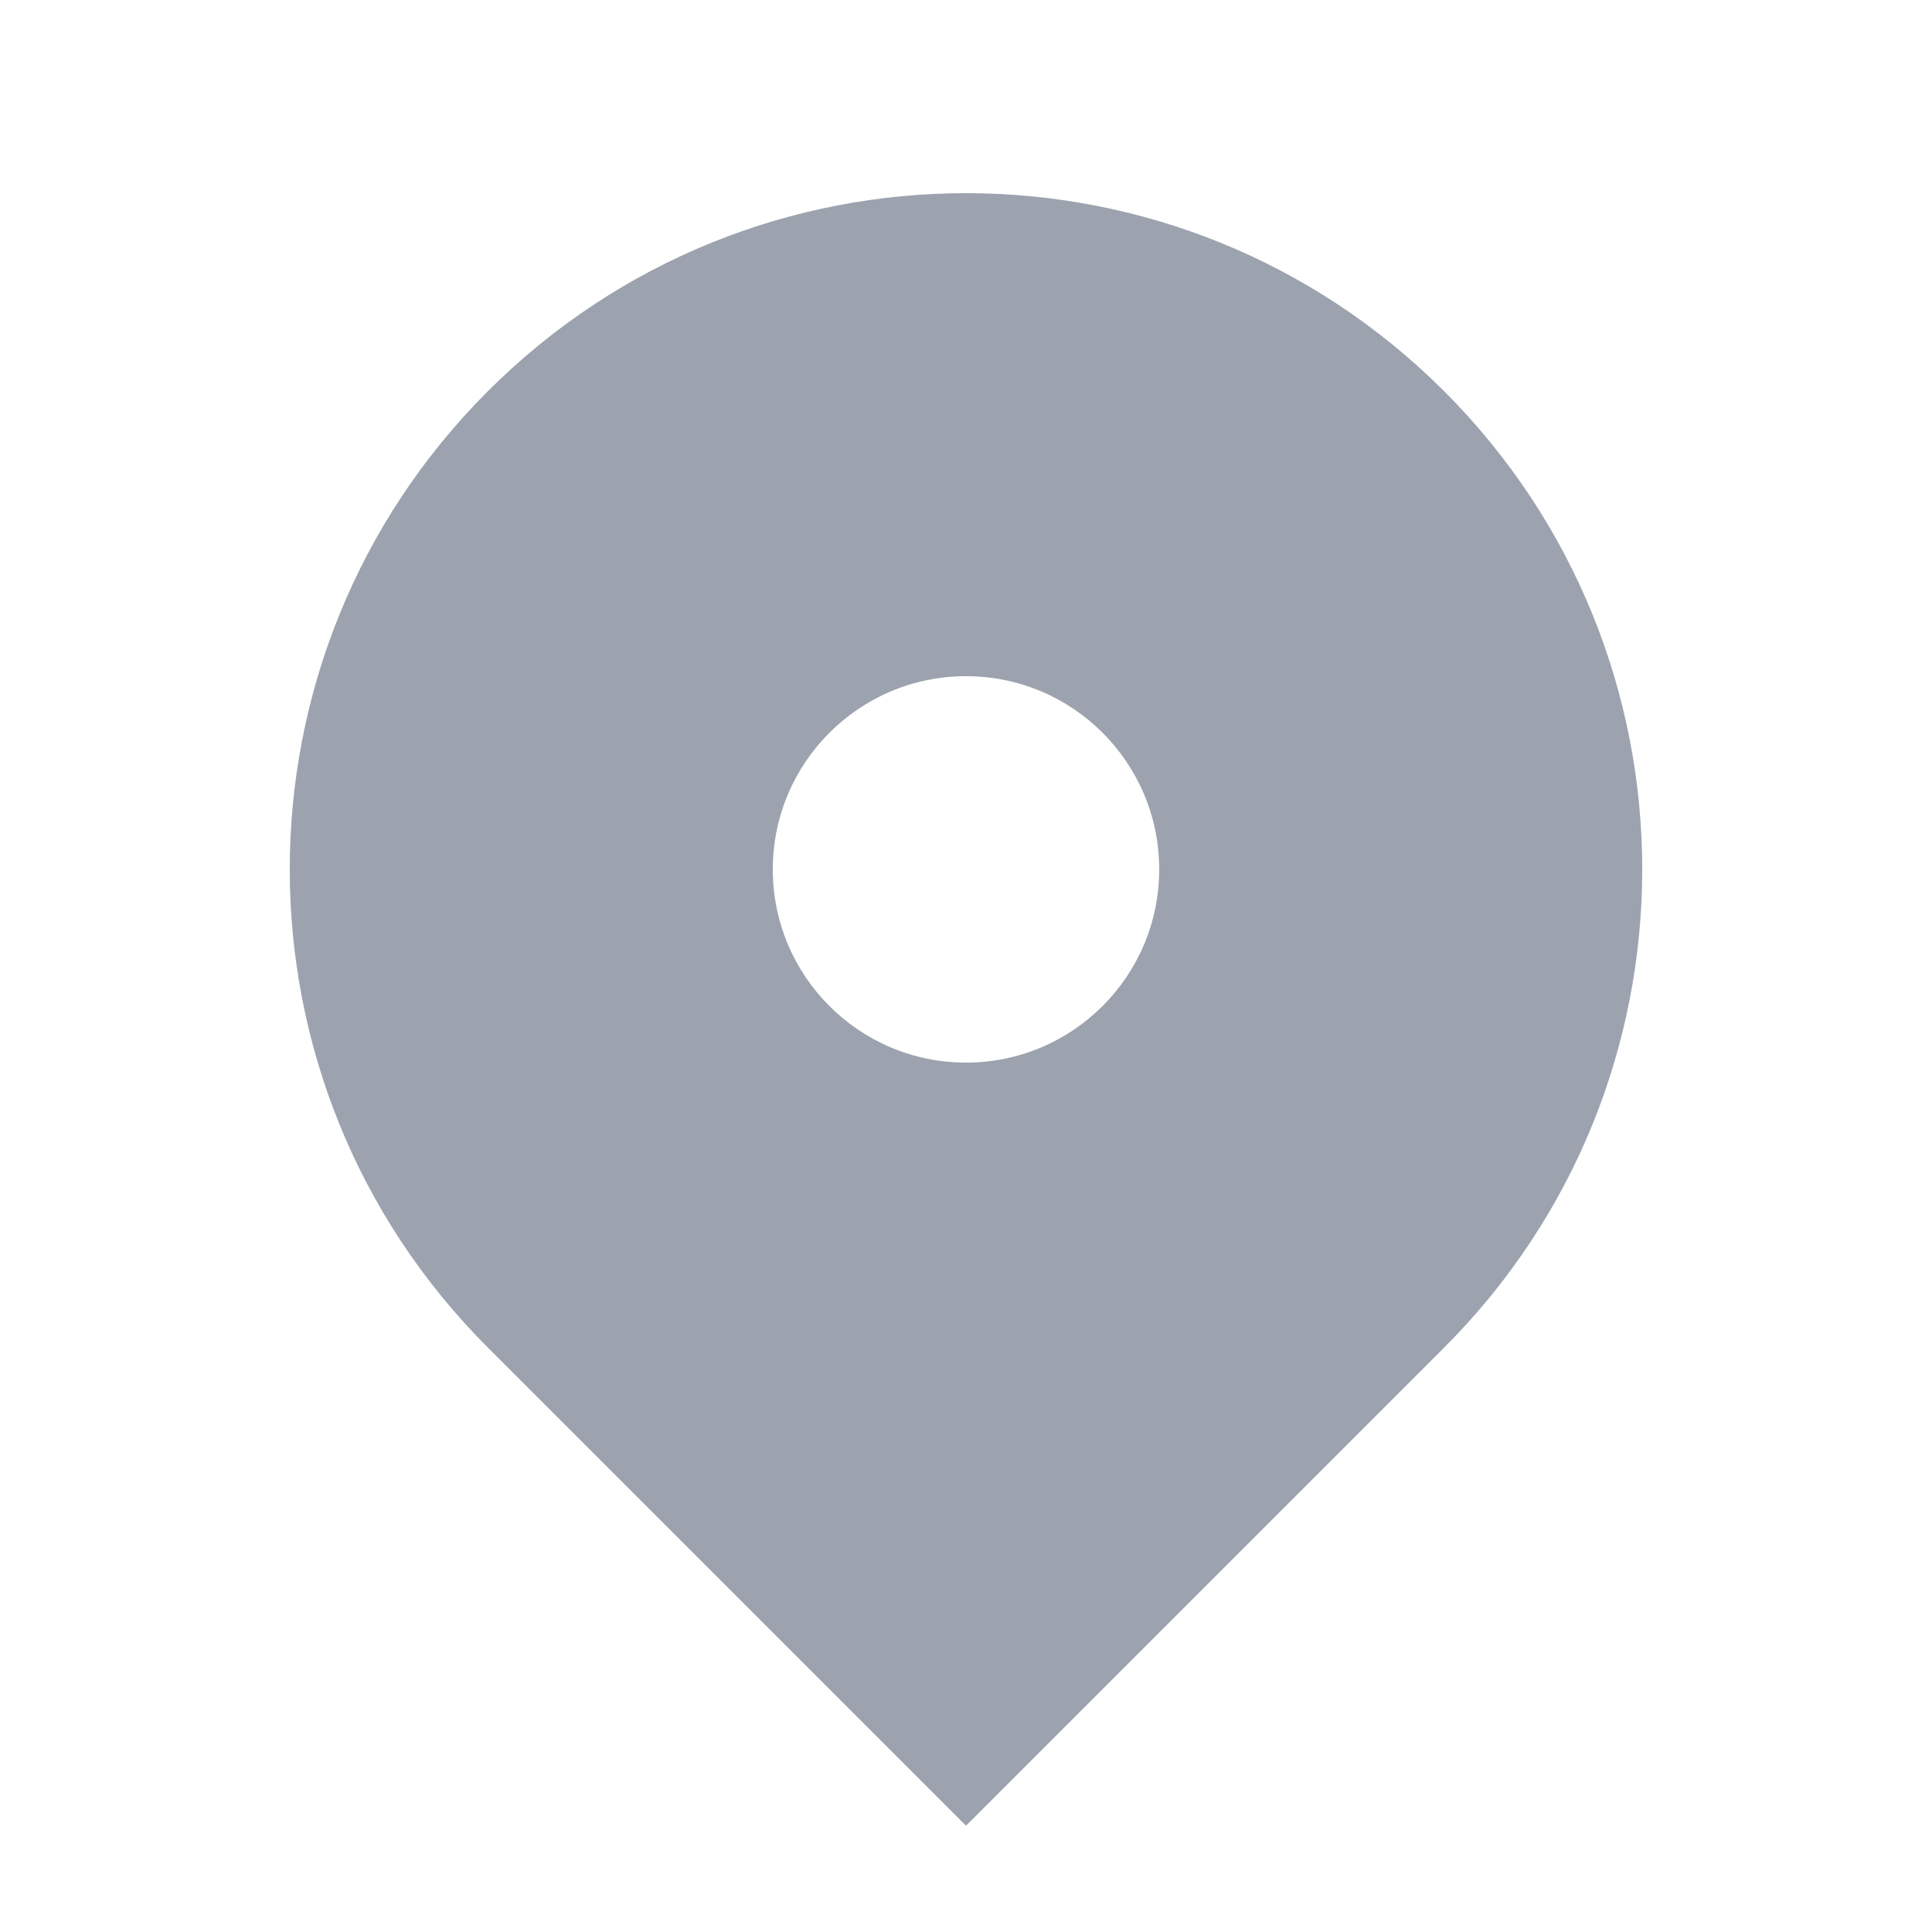
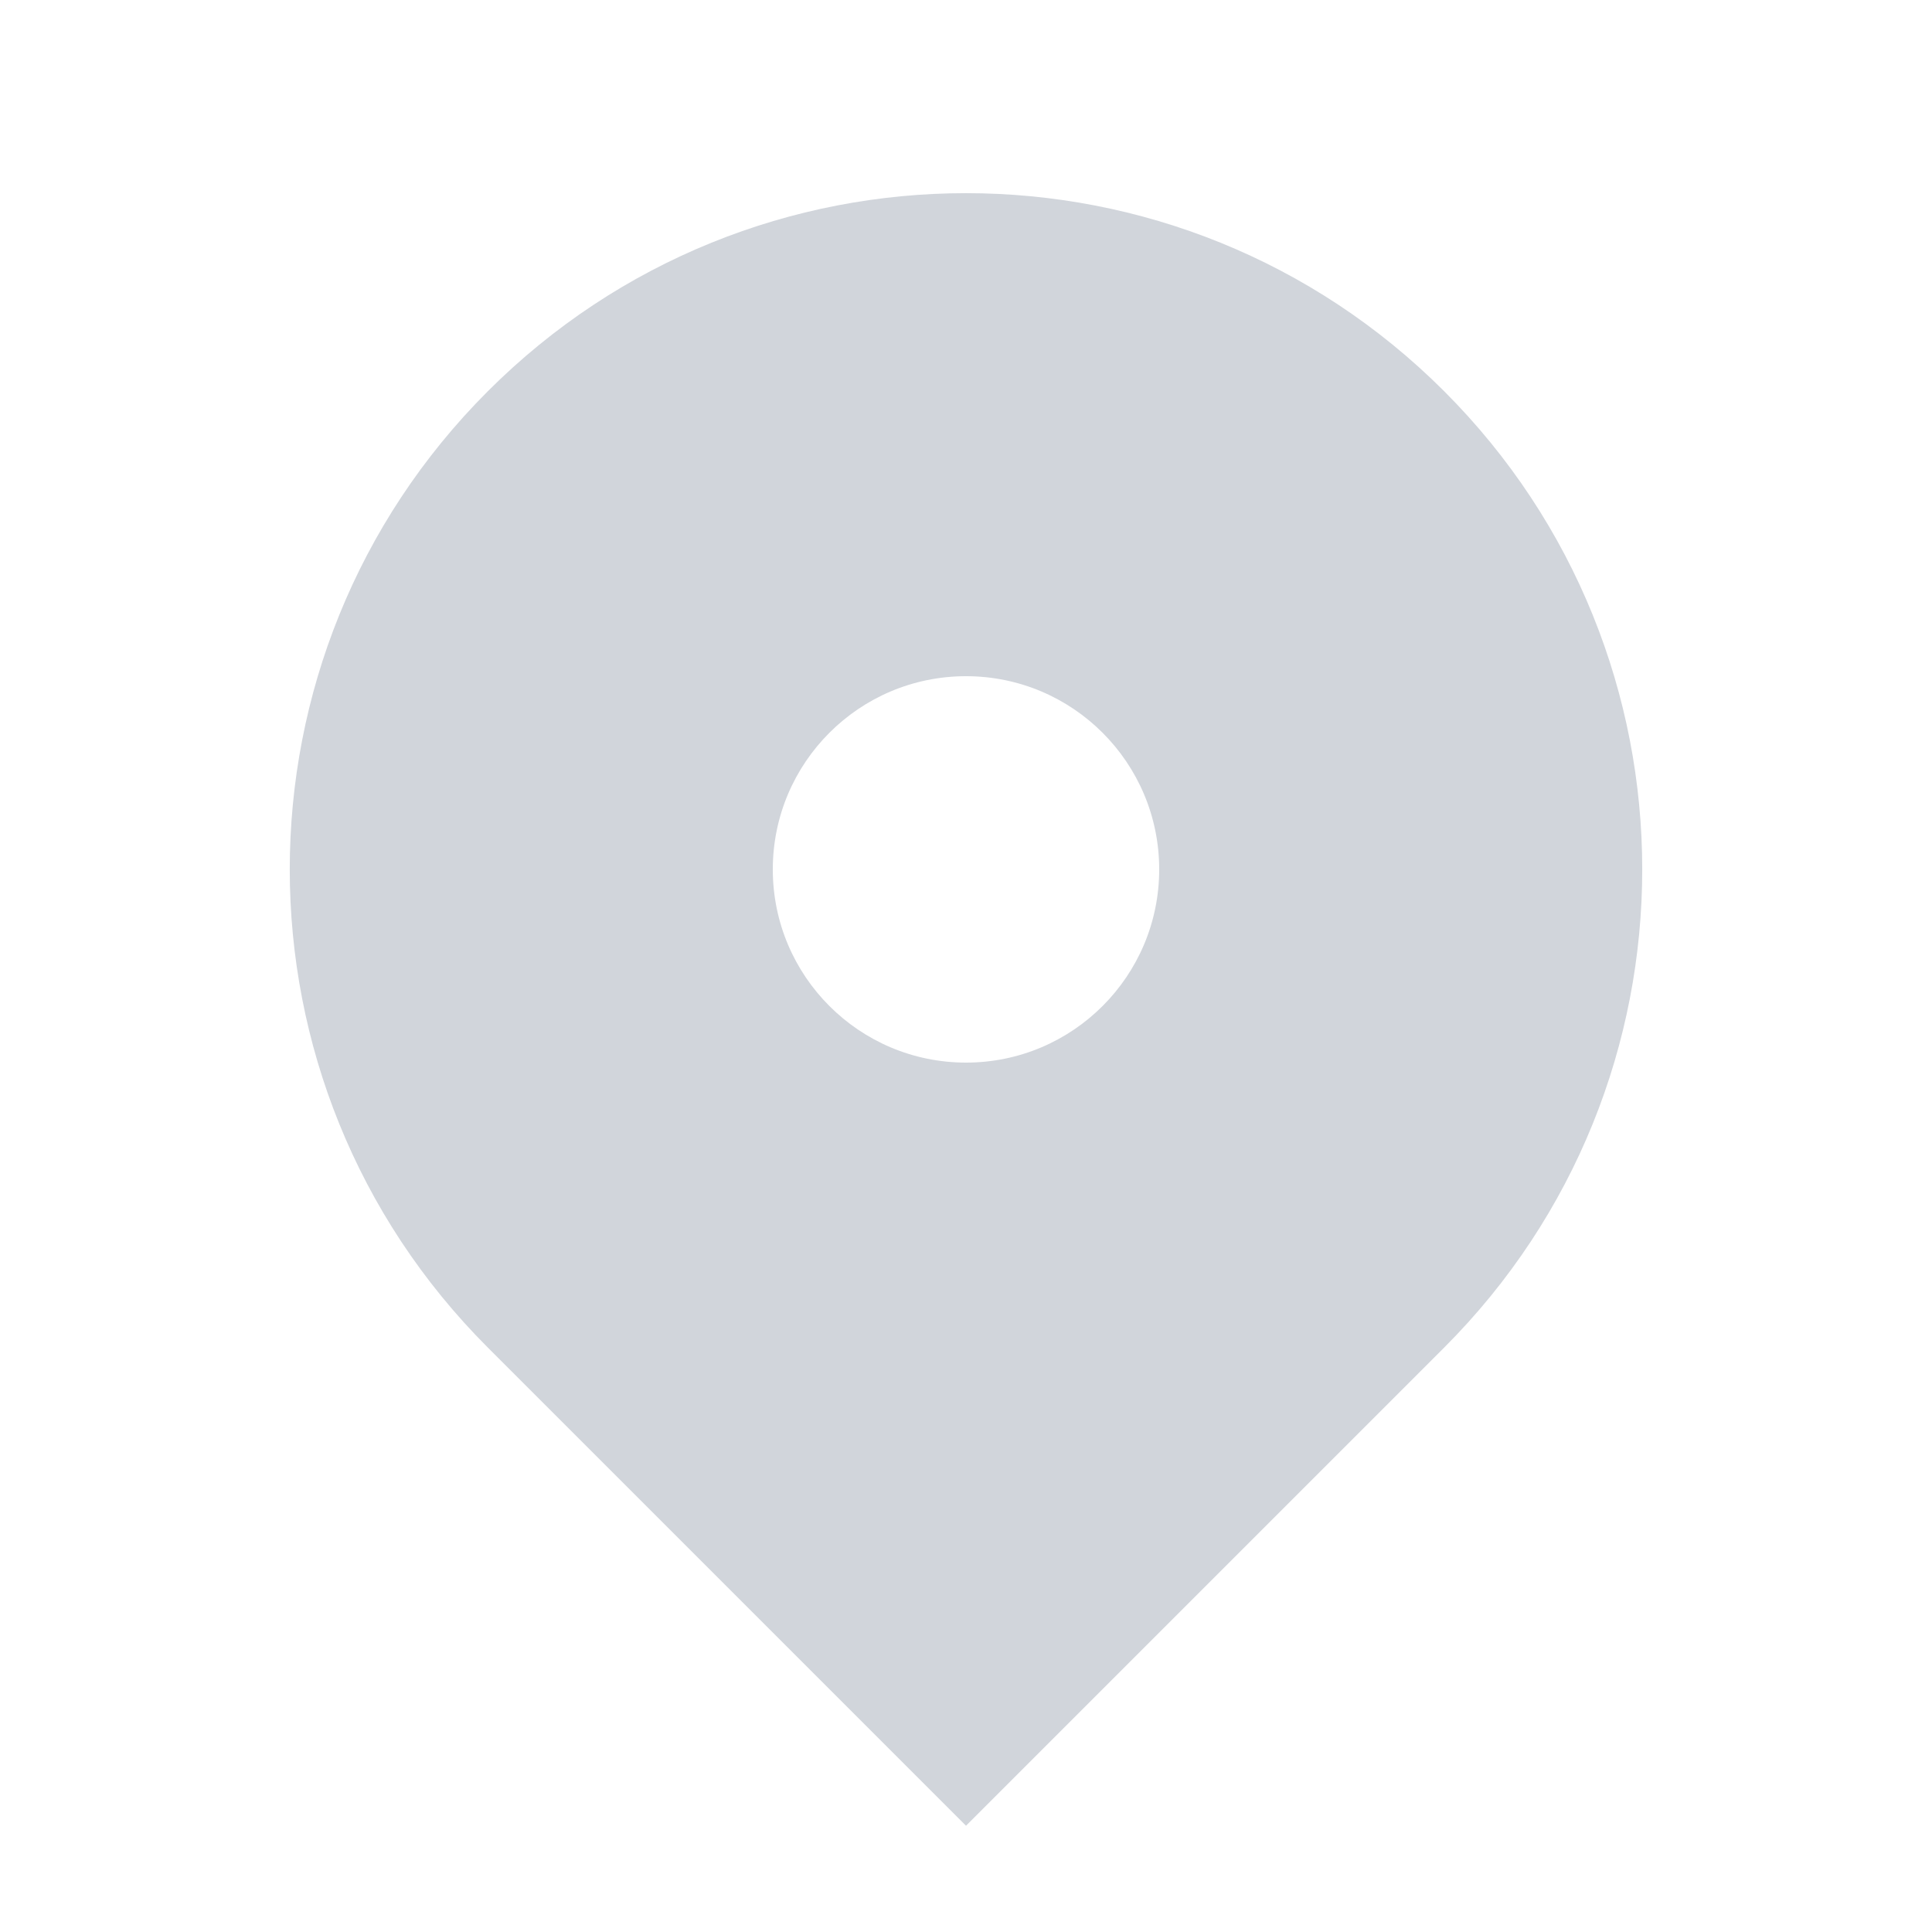
- <svg xmlns="http://www.w3.org/2000/svg" class="w-6 h-6" fill="#9ca3af" viewBox="0 0 20 20">
+ <svg xmlns="http://www.w3.org/2000/svg" class="w-6 h-6" fill="#D1D5DB" viewBox="0 0 20 20">
  <path fill-rule="evenodd" d="M5.05 4.05a7 7 0 119.9 9.9L10 18.9l-4.95-4.95a7 7 0 010-9.9zM10 11a2 2 0 100-4 2 2 0 000 4z" clip-rule="evenodd" />
</svg>
